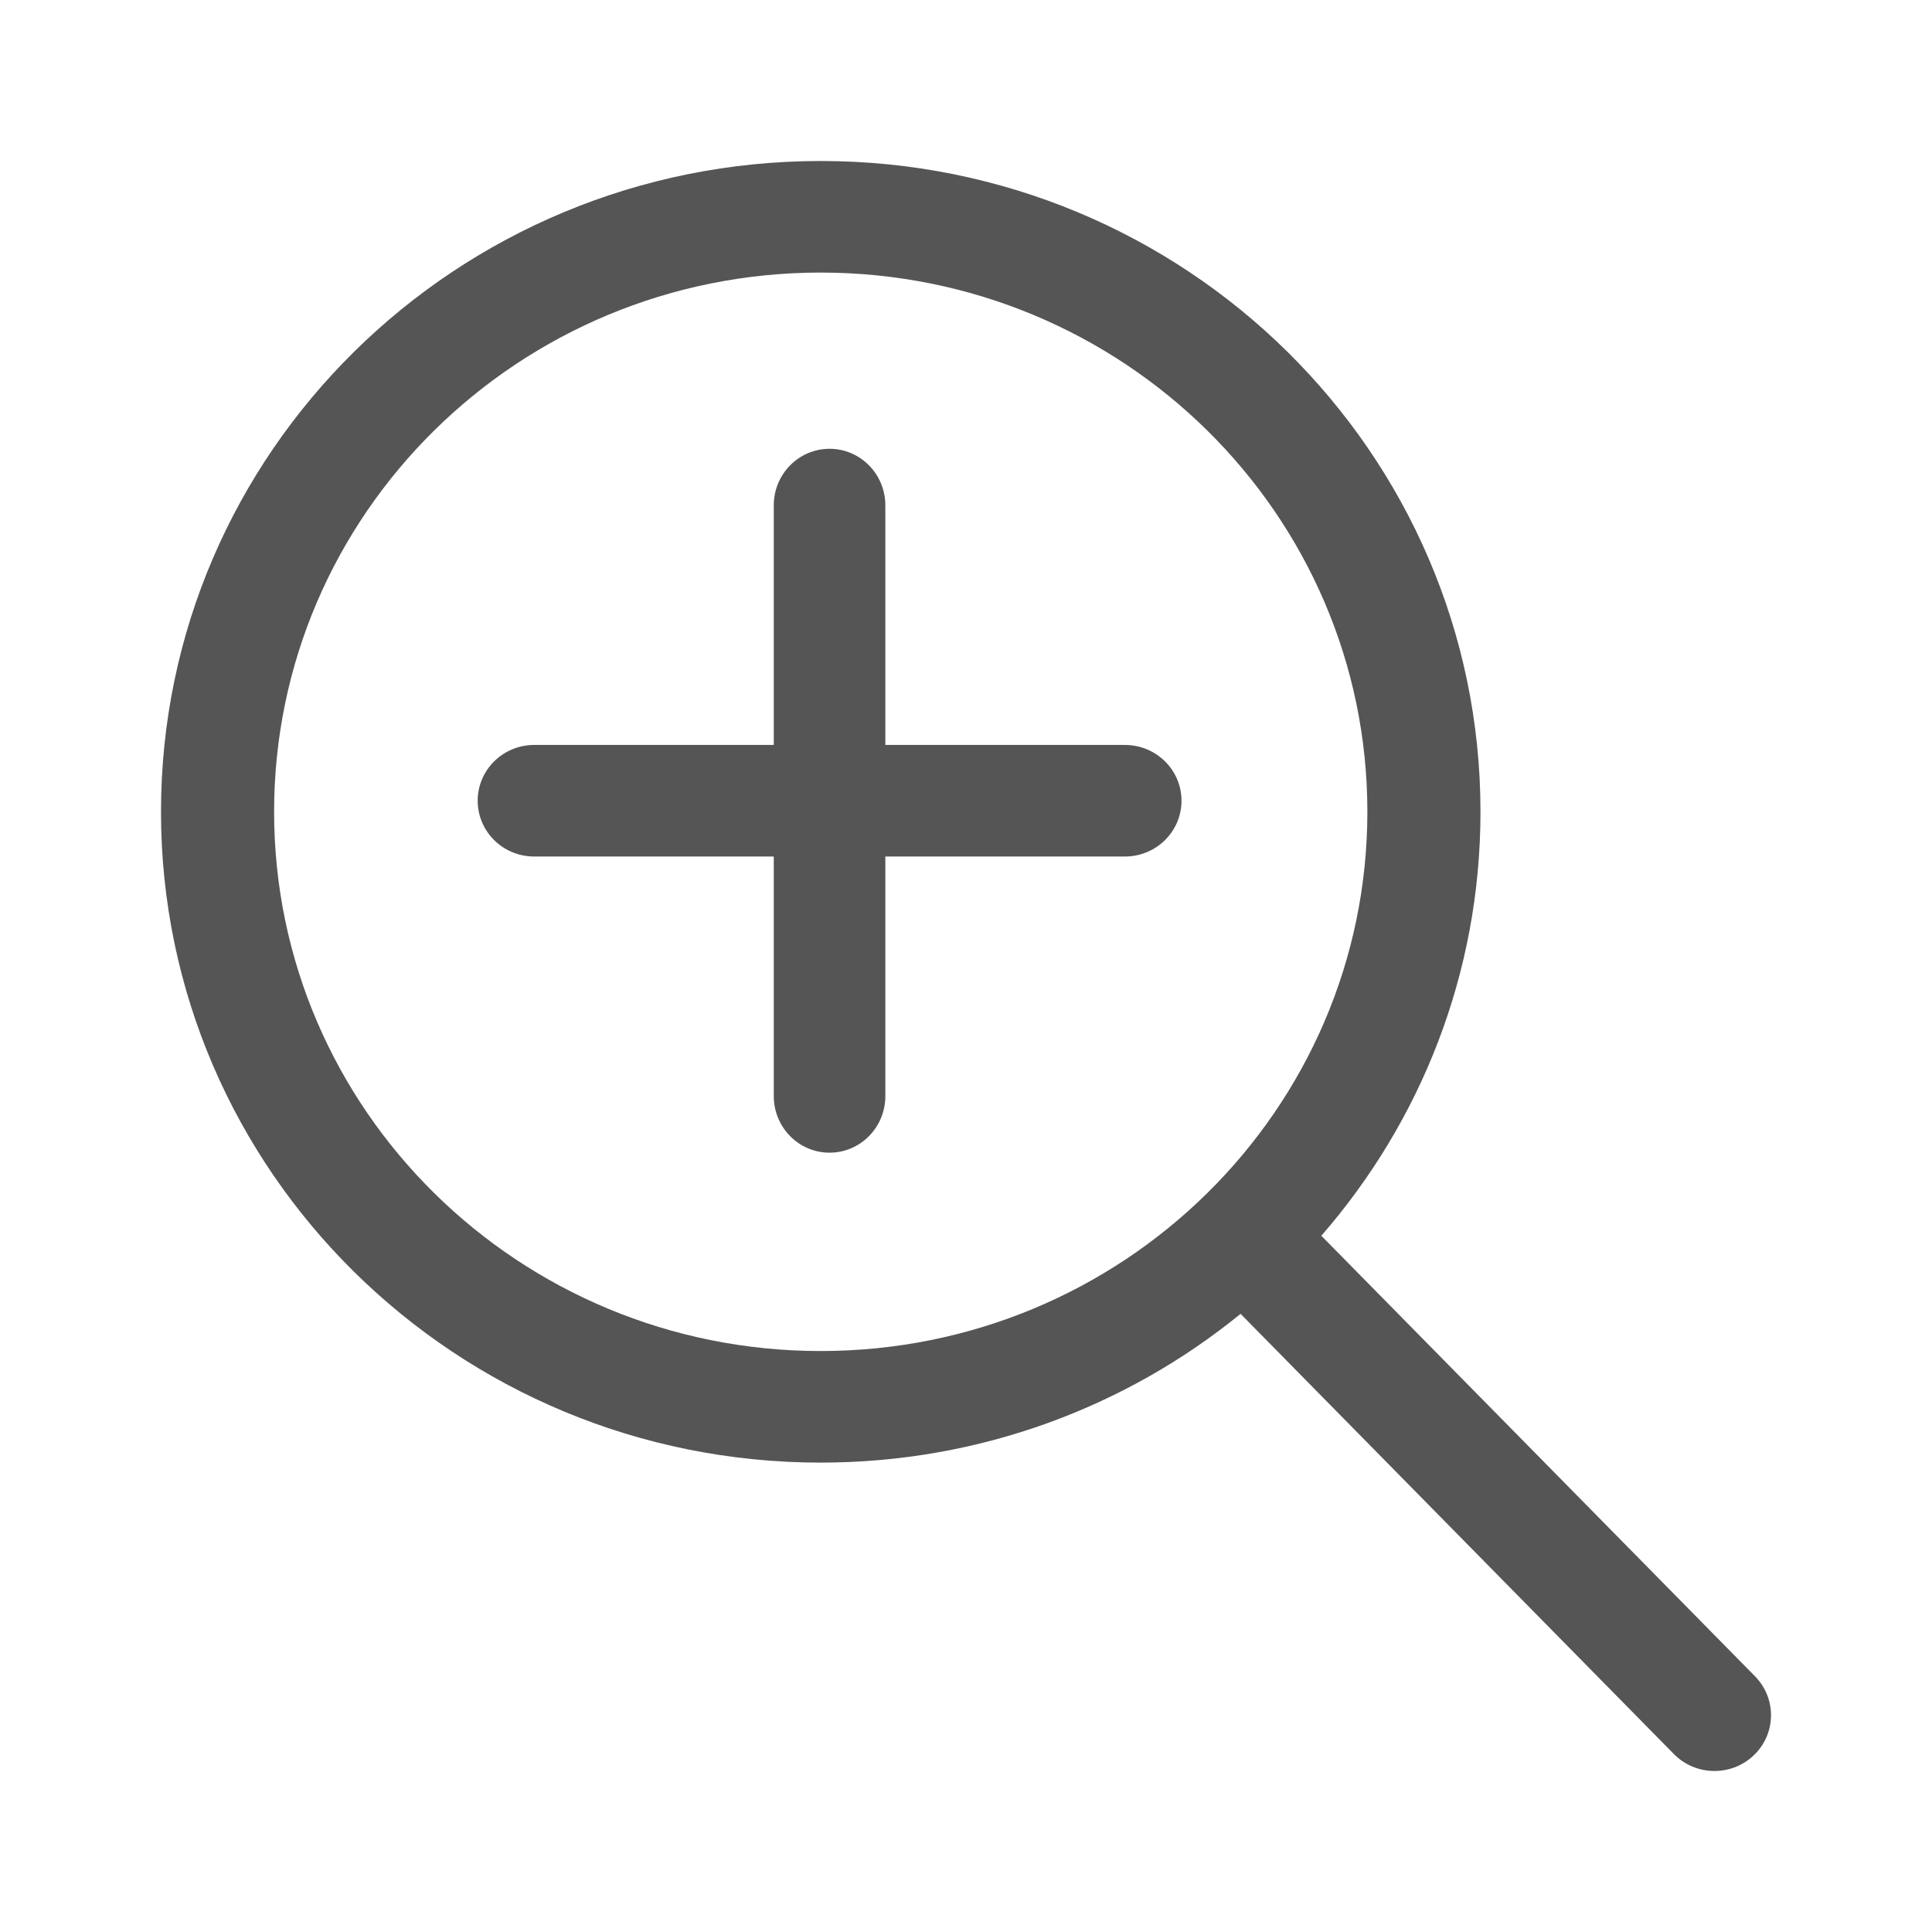
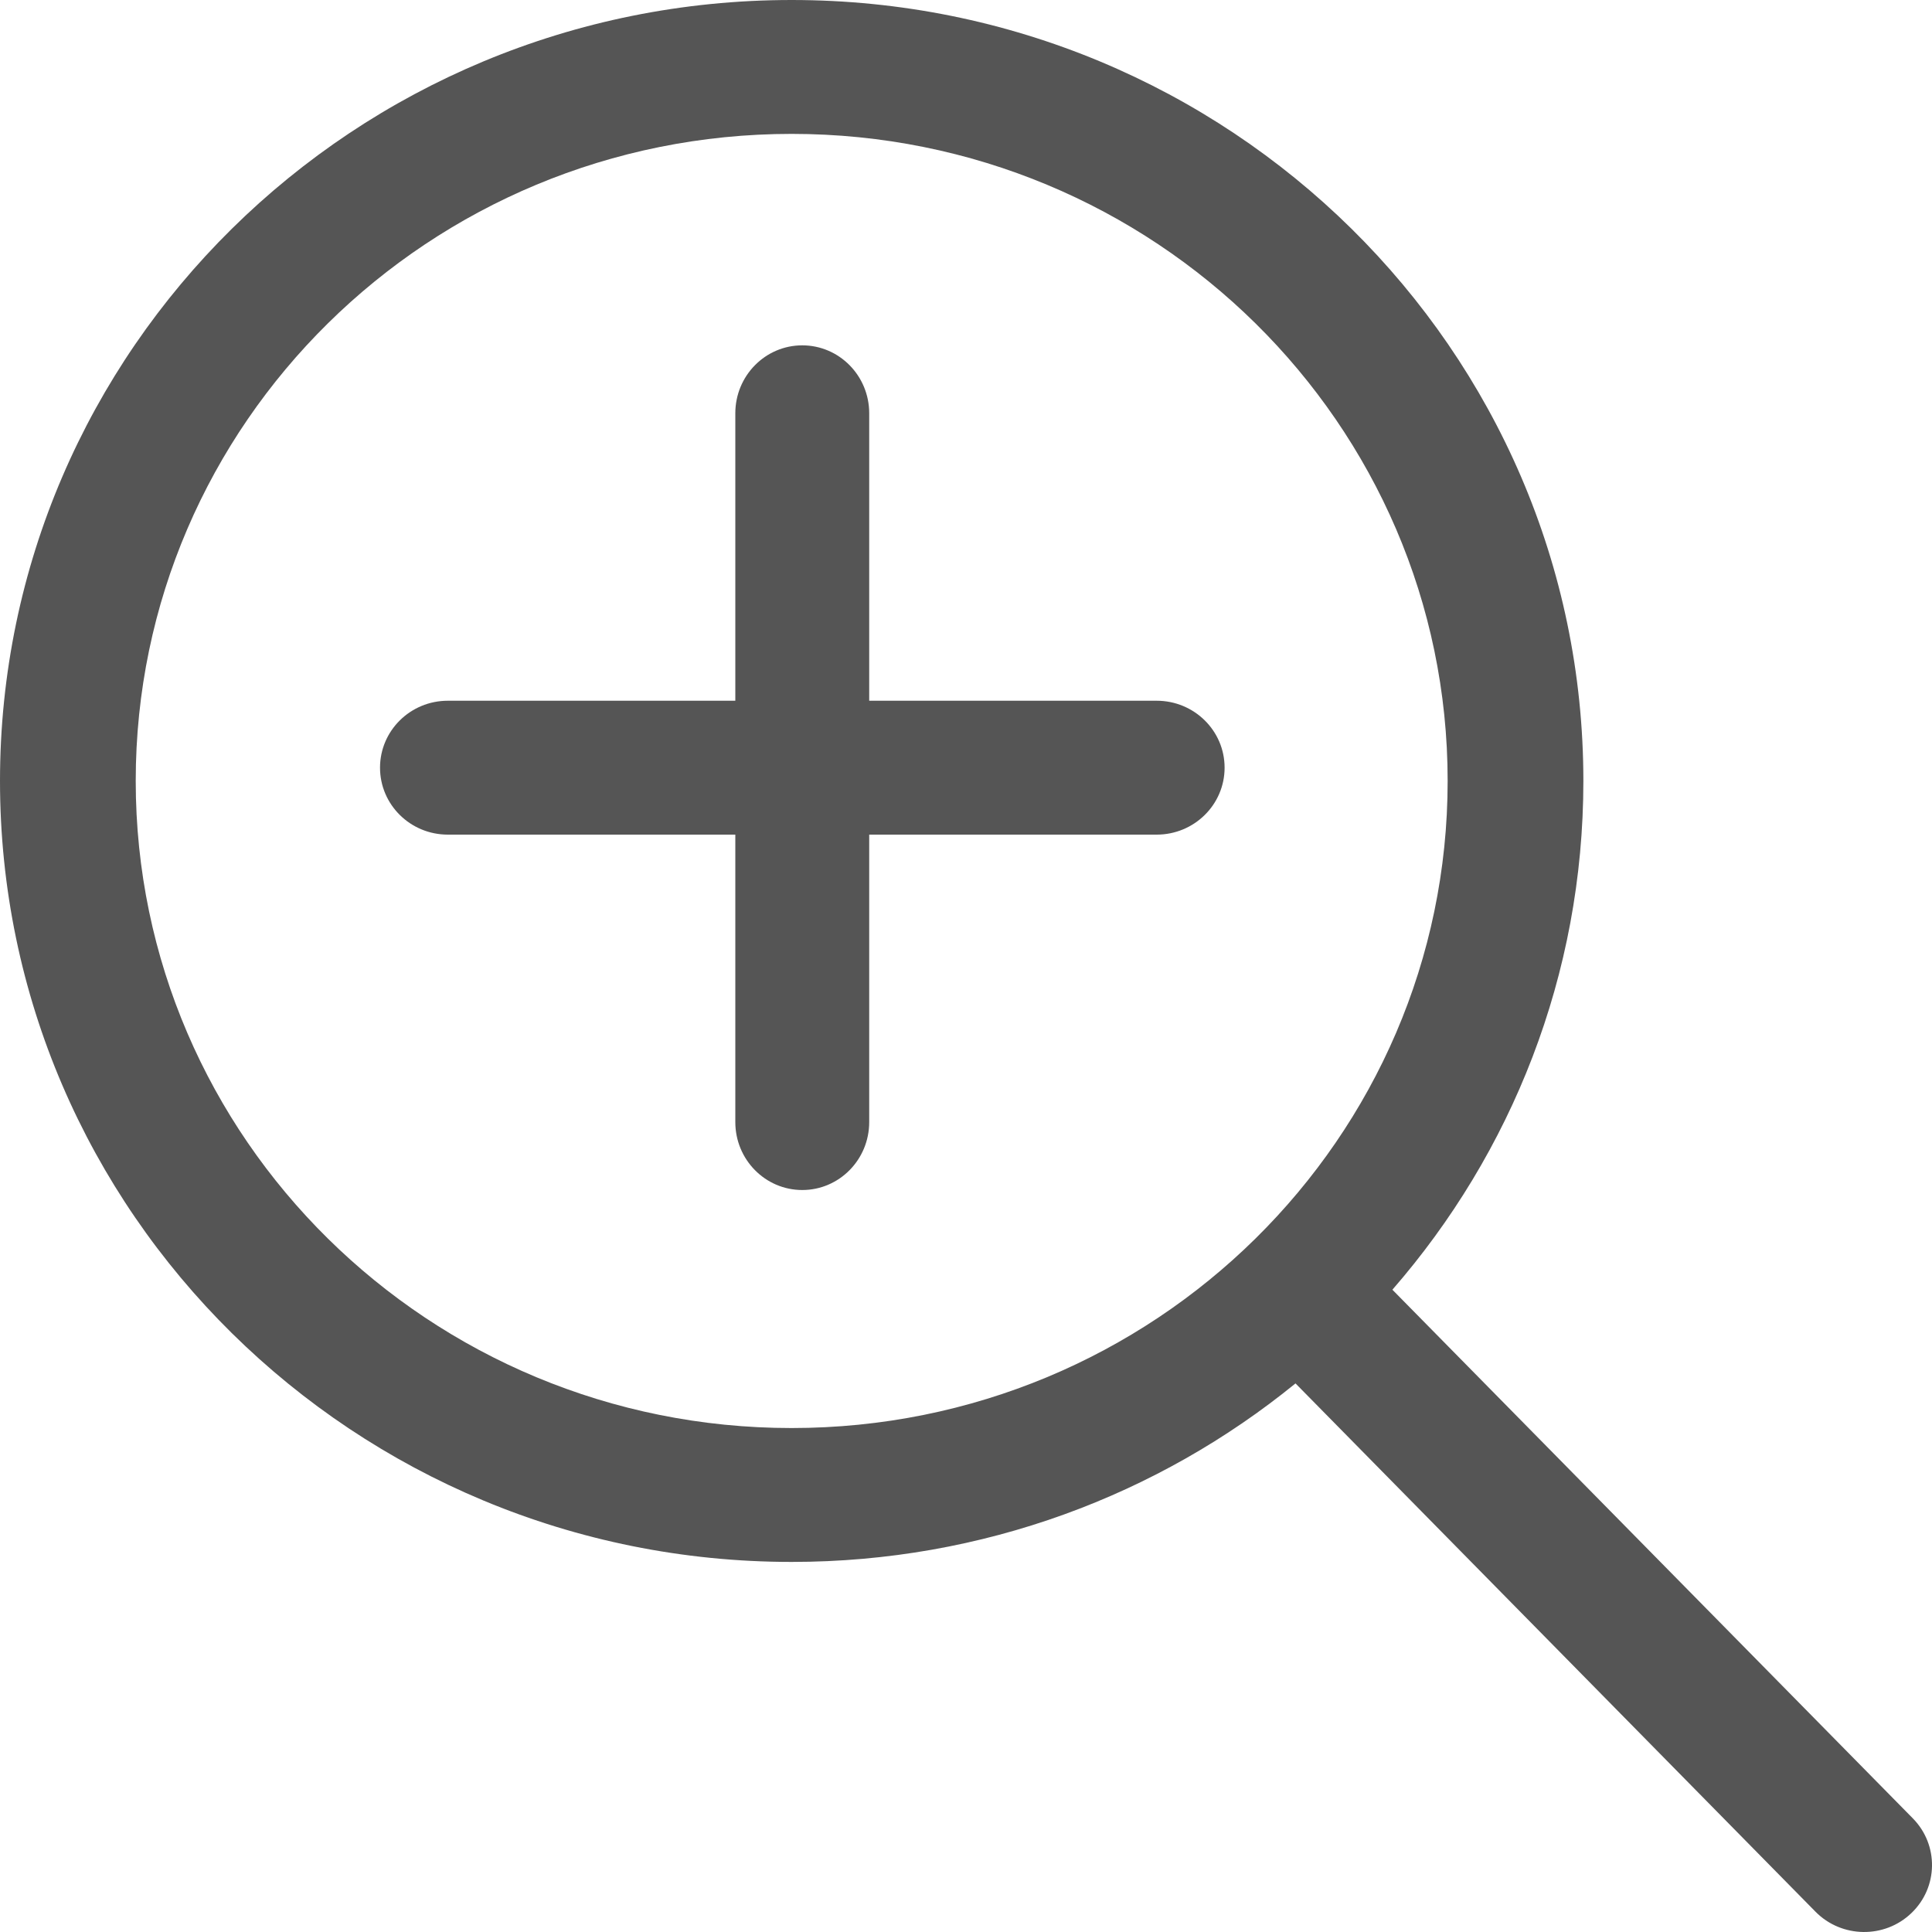
- <svg xmlns="http://www.w3.org/2000/svg" width="24" height="24" viewBox="0 0 24 24">
-   <path fill="#555" d="M9.612,9.254 L9.612,6.278 C9.612,5.89 9.922,5.575 10.305,5.575 C10.688,5.575 10.998,5.89 10.998,6.278 L10.998,9.254 L13.974,9.254 C14.362,9.254 14.677,9.564 14.677,9.947 C14.677,10.33 14.362,10.64 13.974,10.64 L10.998,10.64 L10.998,13.616 C10.998,14.004 10.688,14.319 10.305,14.319 C9.922,14.319 9.612,14.004 9.612,13.616 L9.612,10.64 L6.636,10.64 C6.248,10.64 5.934,10.33 5.934,9.947 C5.934,9.564 6.248,9.254 6.636,9.254 L9.612,9.254 Z M16.414,15.351 L21.802,20.824 C22.072,21.099 22.065,21.538 21.787,21.804 C21.509,22.071 21.064,22.064 20.794,21.79 L15.411,16.321 C13.994,17.475 12.177,18.169 10.195,18.169 C5.669,18.169 2,14.549 2,10.084 C2,5.62 5.669,2 10.195,2 C14.722,2 18.391,5.62 18.391,10.084 C18.391,12.096 17.646,13.936 16.414,15.351 Z M10.195,16.783 C13.946,16.783 16.986,13.784 16.986,10.084 C16.986,6.385 13.946,3.386 10.195,3.386 C6.445,3.386 3.405,6.385 3.405,10.084 C3.405,13.784 6.445,16.783 10.195,16.783 Z" />
+ <svg xmlns="http://www.w3.org/2000/svg" width="20" height="20" viewBox="0 0 20 20">
+   <path fill="#555" d="M7.612,7.254 L7.612,4.278 C7.612,3.89 7.922,3.575 8.305,3.575 C8.688,3.575 8.998,3.89 8.998,4.278 L8.998,7.254 L11.974,7.254 C12.362,7.254 12.677,7.564 12.677,7.947 C12.677,8.33 12.362,8.64 11.974,8.64 L8.998,8.64 L8.998,11.616 C8.998,12.004 8.688,12.319 8.305,12.319 C7.922,12.319 7.612,12.004 7.612,11.616 L7.612,8.64 L4.636,8.64 C4.248,8.64 3.934,8.33 3.934,7.947 C3.934,7.564 4.248,7.254 4.636,7.254 L7.612,7.254 Z M14.414,13.351 L19.802,18.824 C20.072,19.099 20.065,19.538 19.787,19.804 C19.509,20.071 19.064,20.064 18.794,19.79 L13.411,14.321 C11.994,15.475 10.177,16.169 8.195,16.169 C3.669,16.169 0,12.549 0,8.084 C0,3.62 3.669,0 8.195,0 C12.722,0 16.391,3.62 16.391,8.084 C16.391,10.096 15.646,11.936 14.414,13.351 Z M8.195,14.783 C11.946,14.783 14.986,11.784 14.986,8.084 C14.986,4.385 11.946,1.386 8.195,1.386 C4.445,1.386 1.405,4.385 1.405,8.084 C1.405,11.784 4.445,14.783 8.195,14.783 Z" />
</svg>
